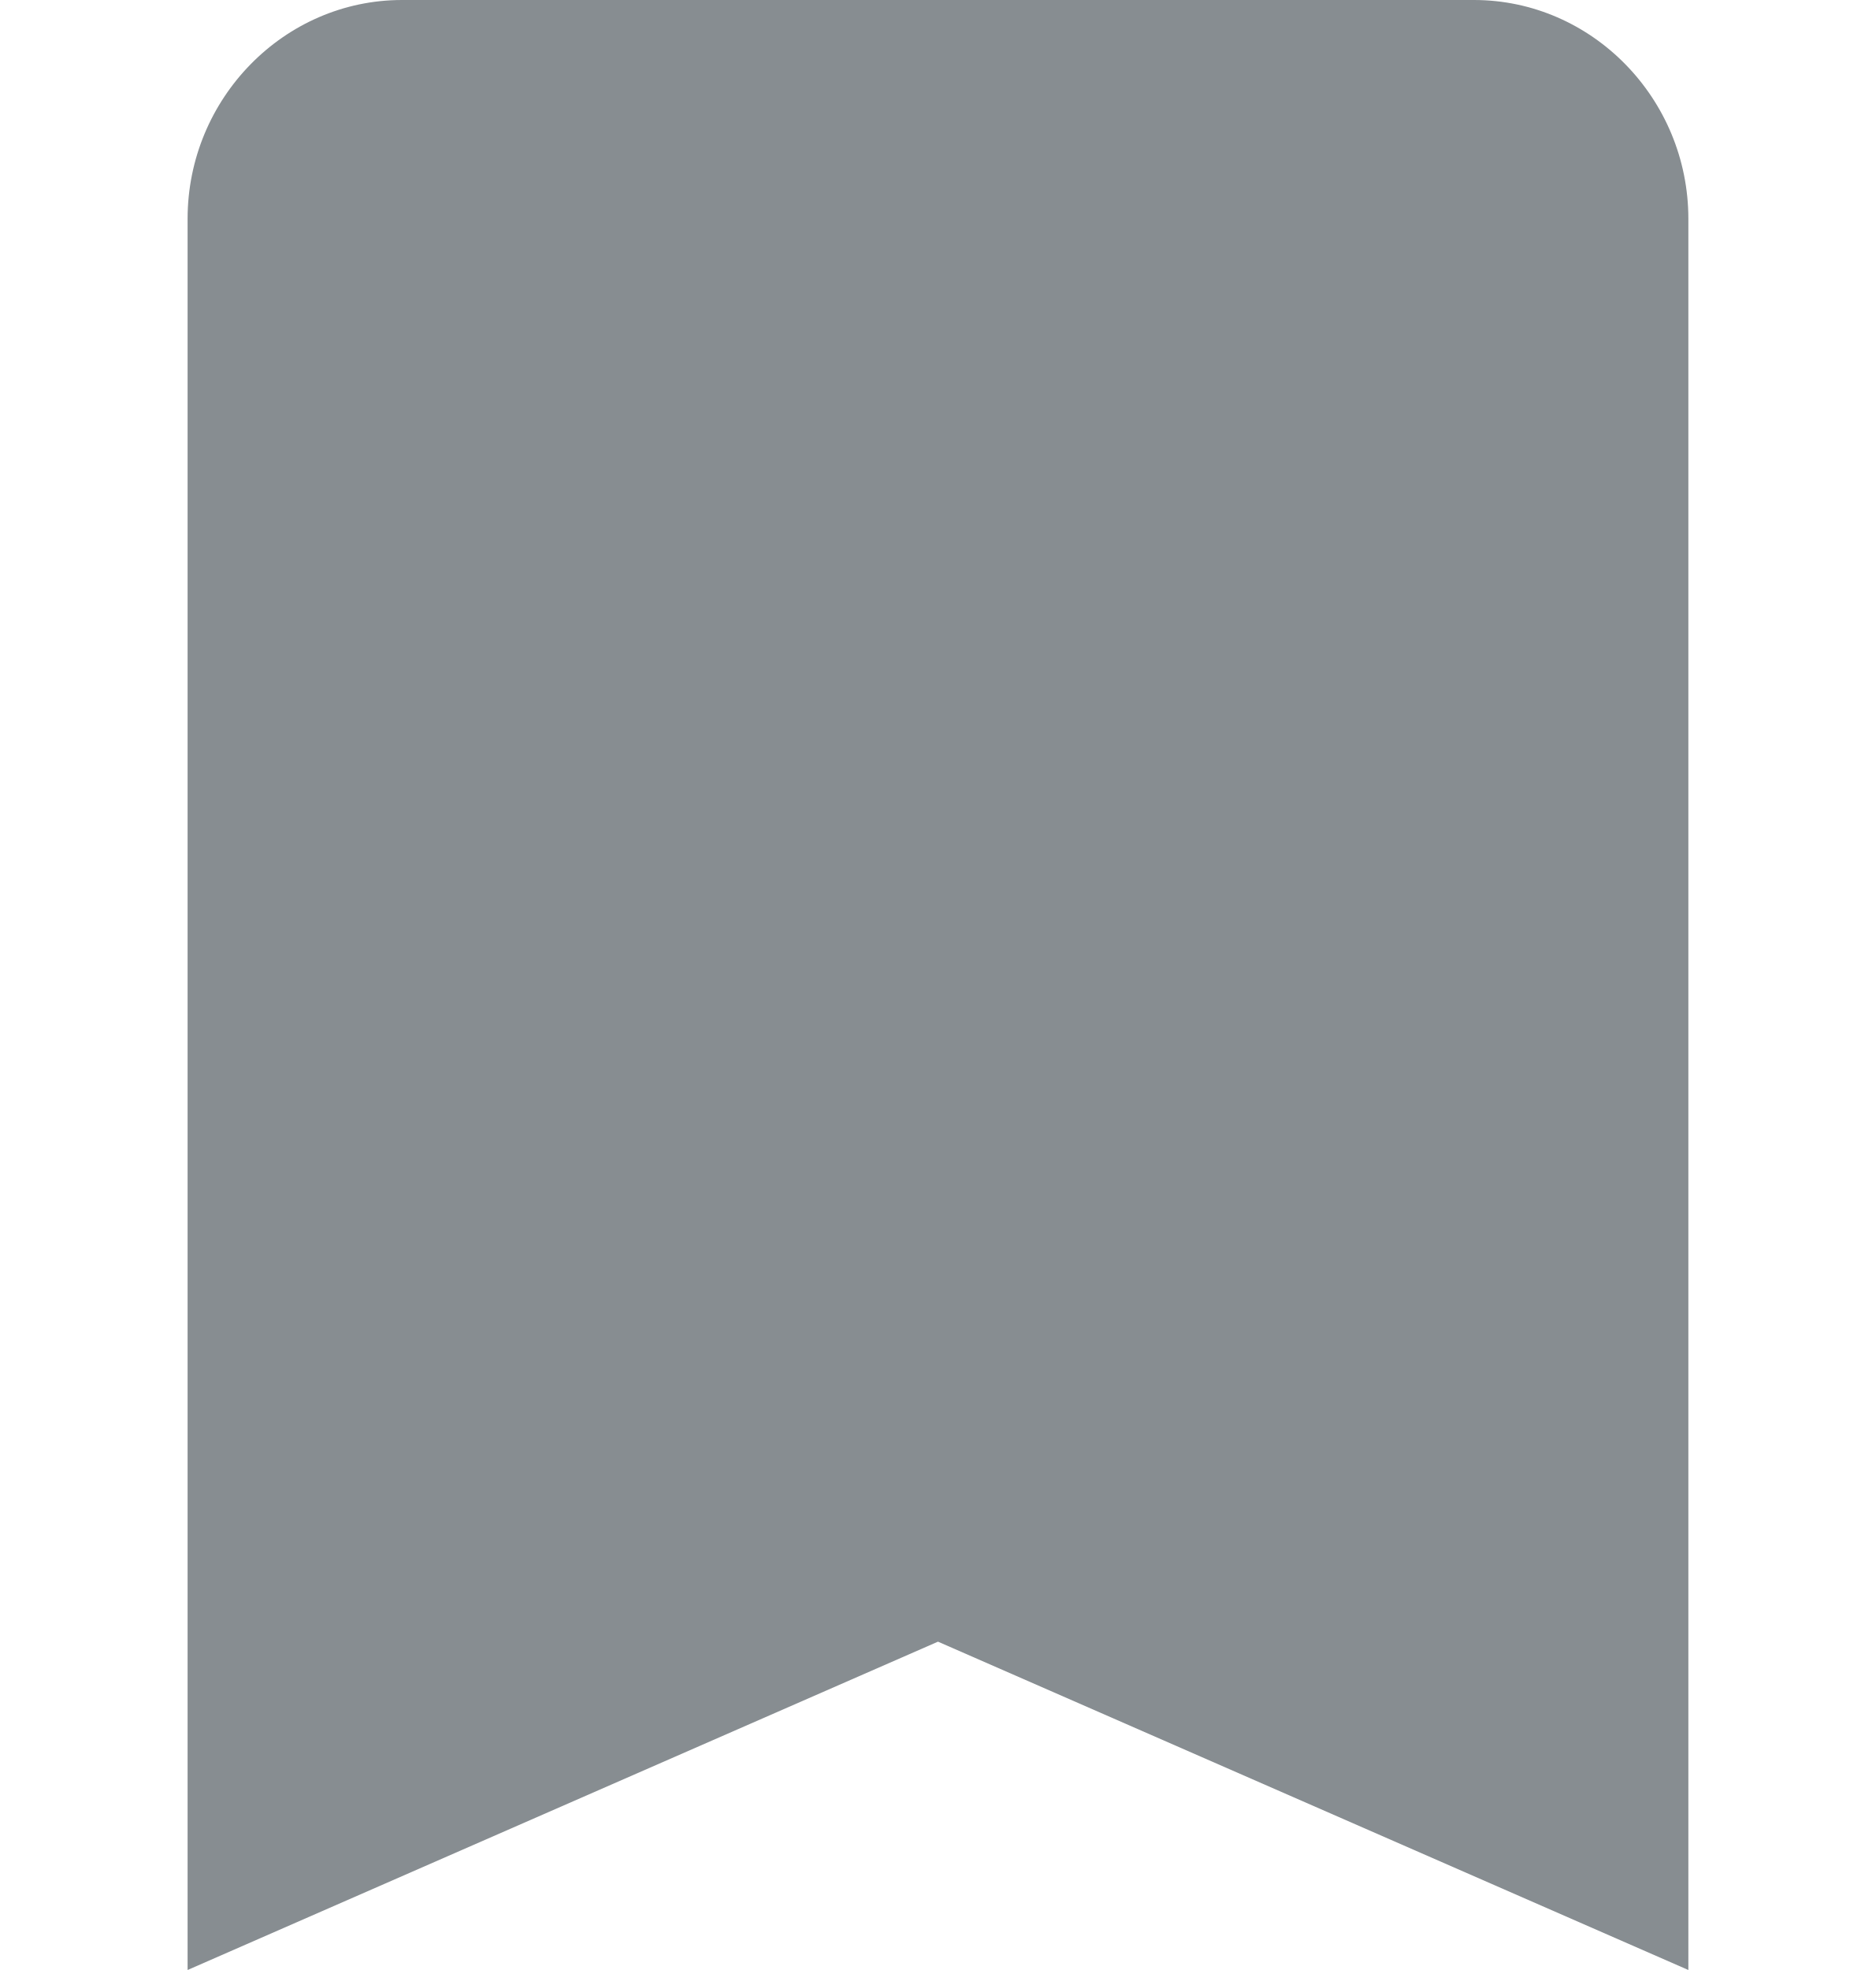
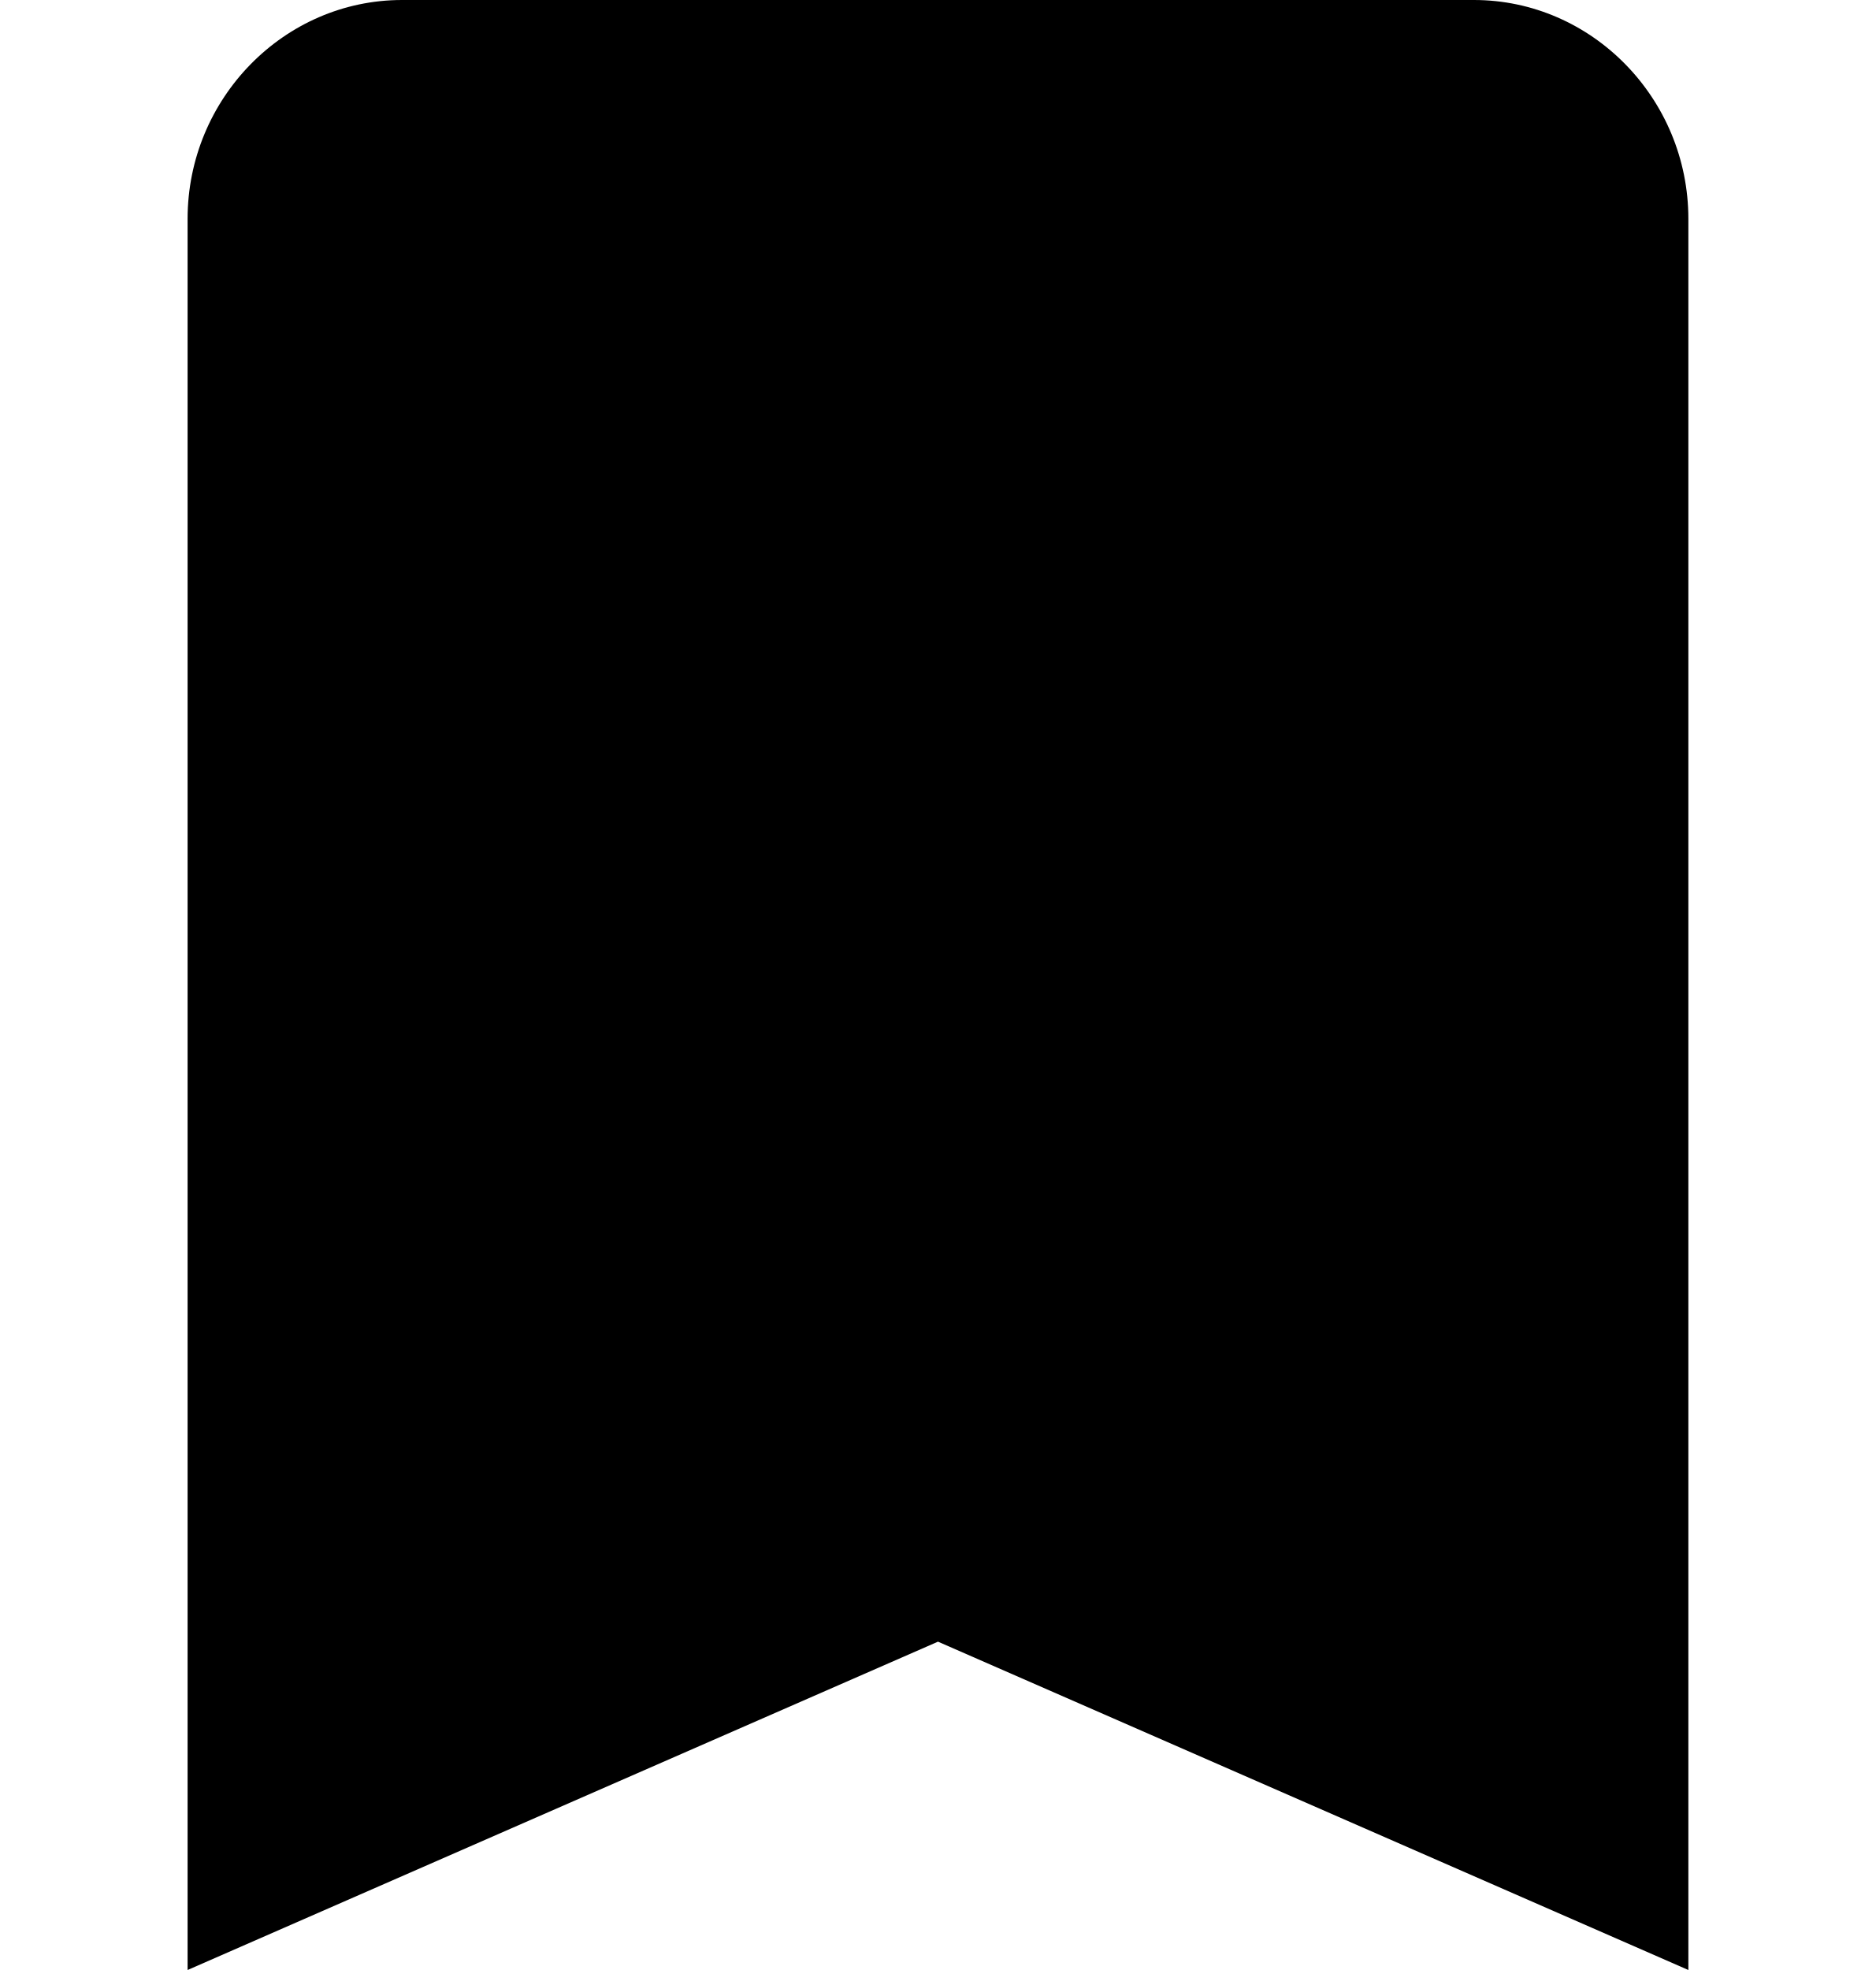
- <svg xmlns="http://www.w3.org/2000/svg" width="20" height="21" viewBox="0 0 16 21" fill="none">
-   <path d="M13.714 0H2.286C1.029 0 0 1.05 0 2.333V21L8 17.5L16 21V2.333C16 1.05 14.971 0 13.714 0Z" fill="#878D91" />
+ <svg xmlns="http://www.w3.org/2000/svg" width="20" height="21" viewBox="0 0 16 21" fill="current">
+   <path d="M13.714 0H2.286C1.029 0 0 1.05 0 2.333V21L8 17.5L16 21V2.333C16 1.05 14.971 0 13.714 0Z" fill="current" />
</svg>
